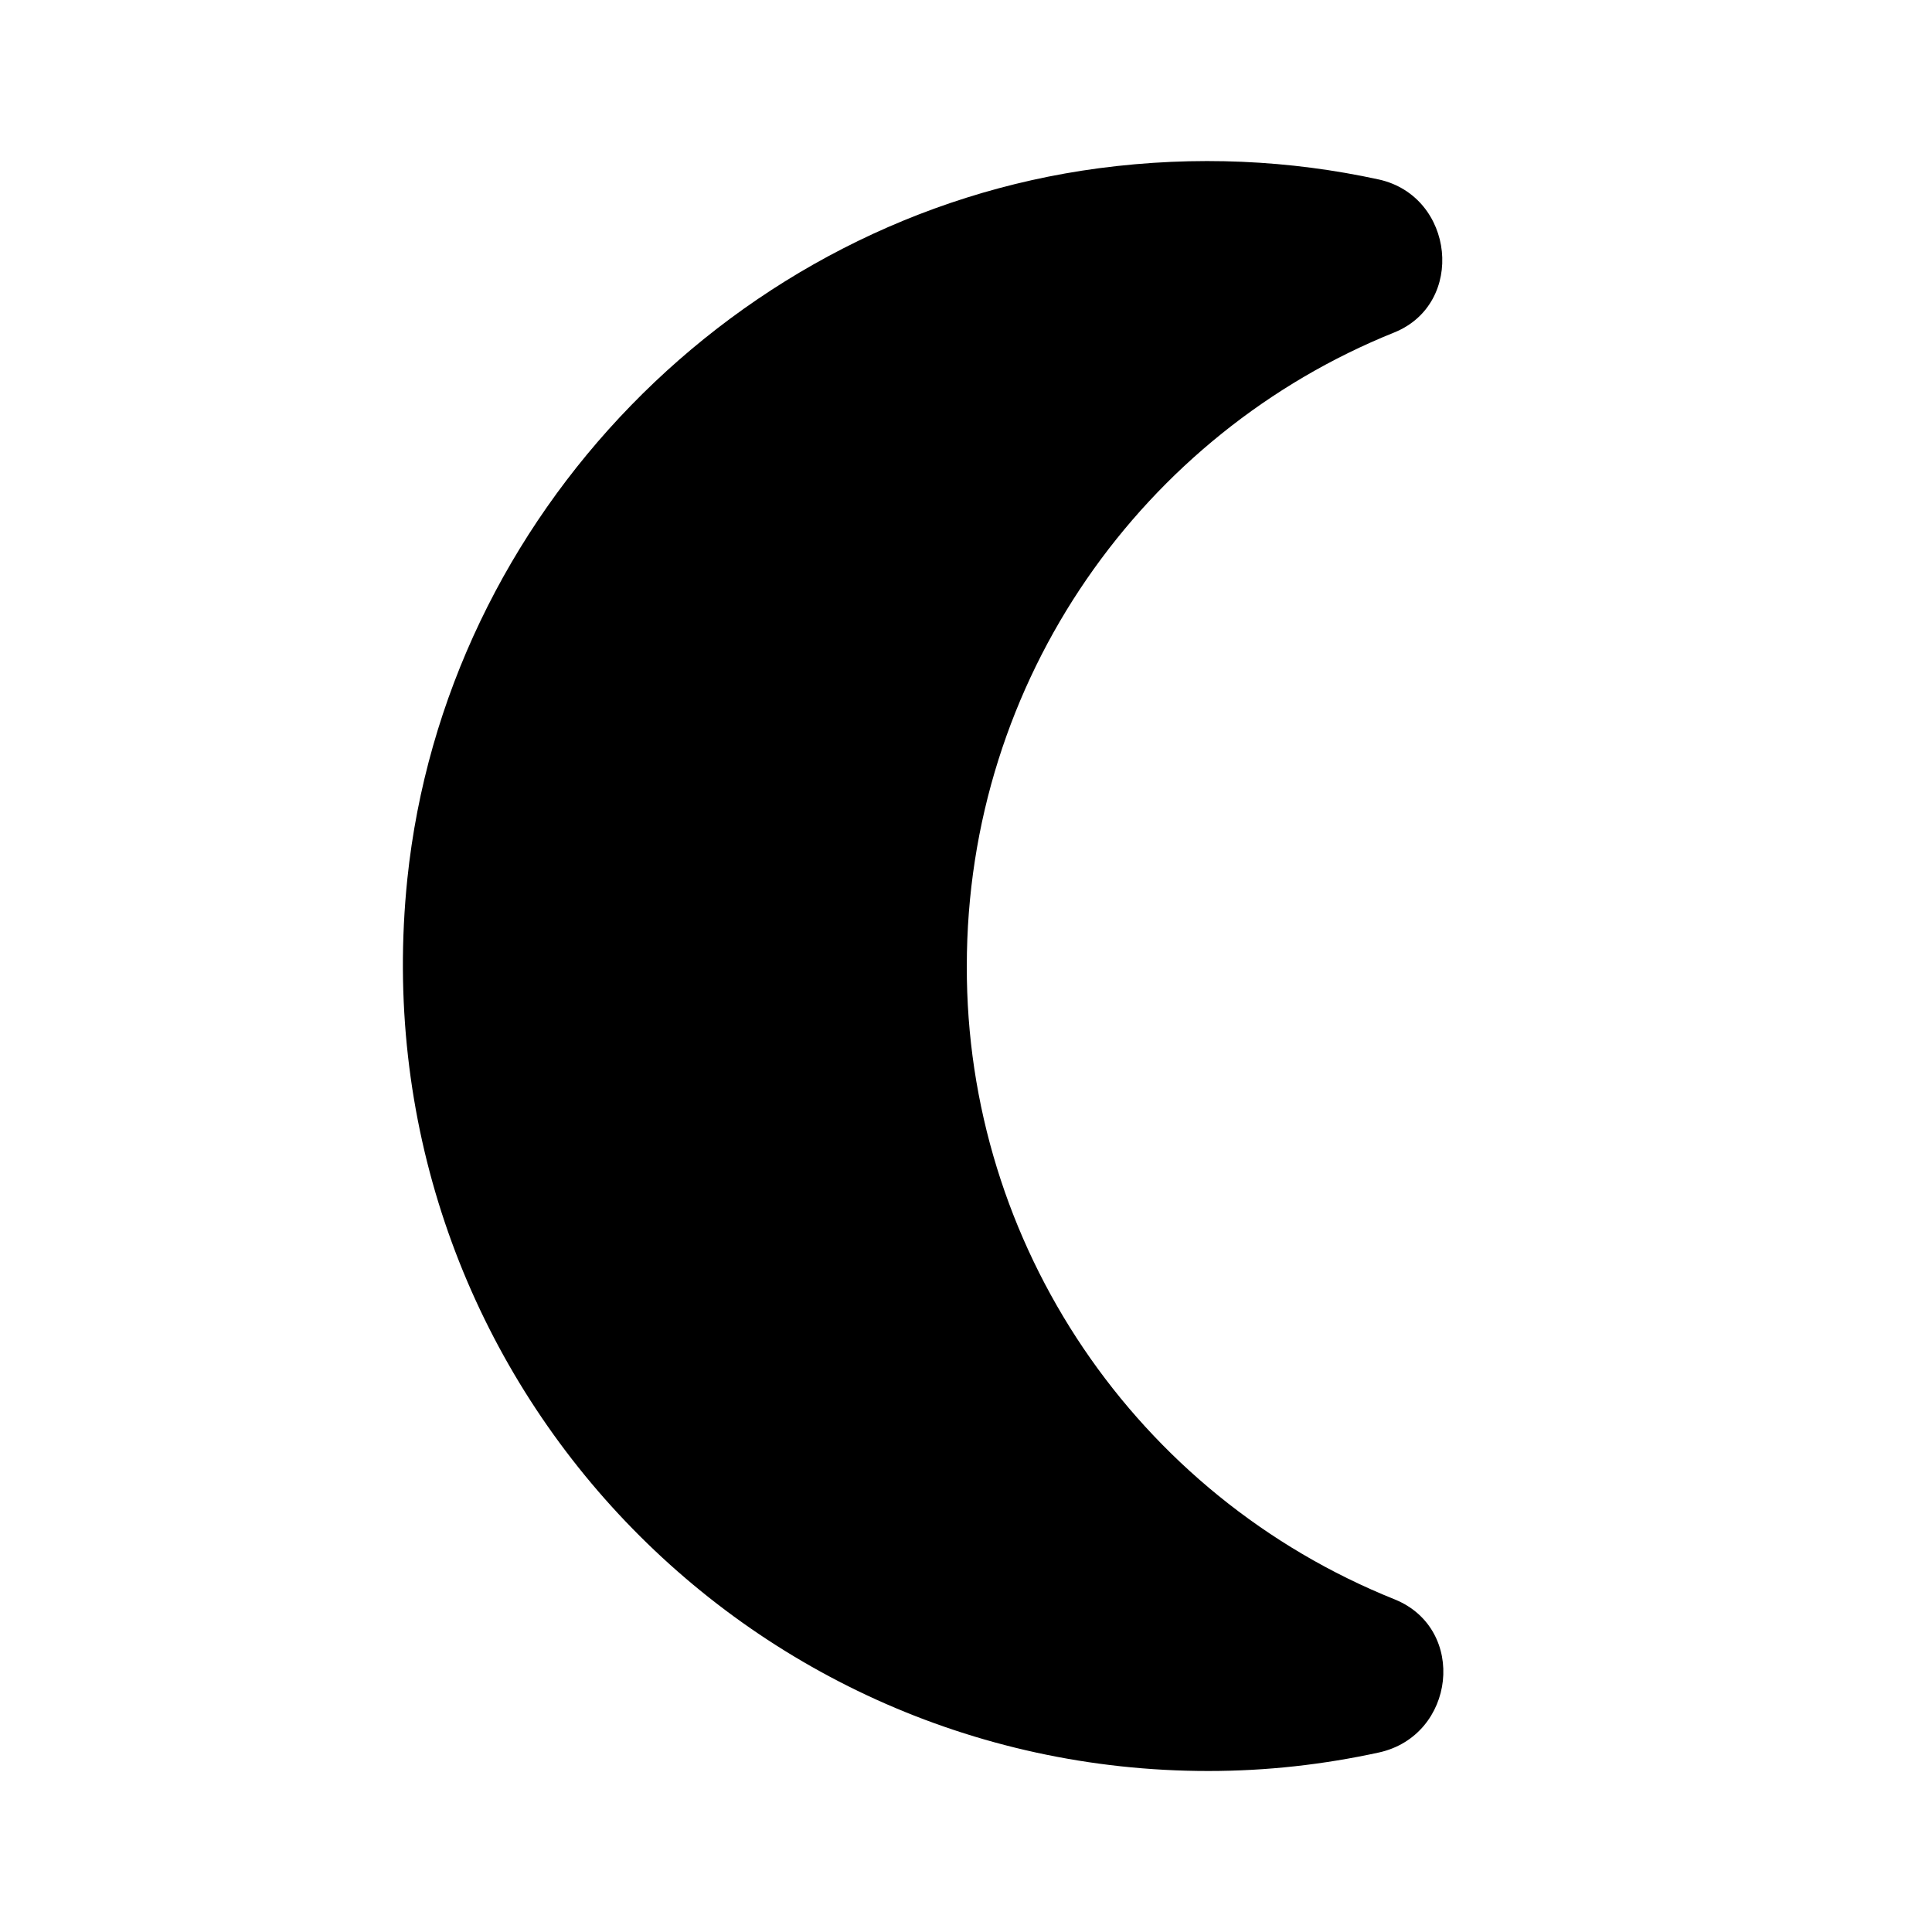
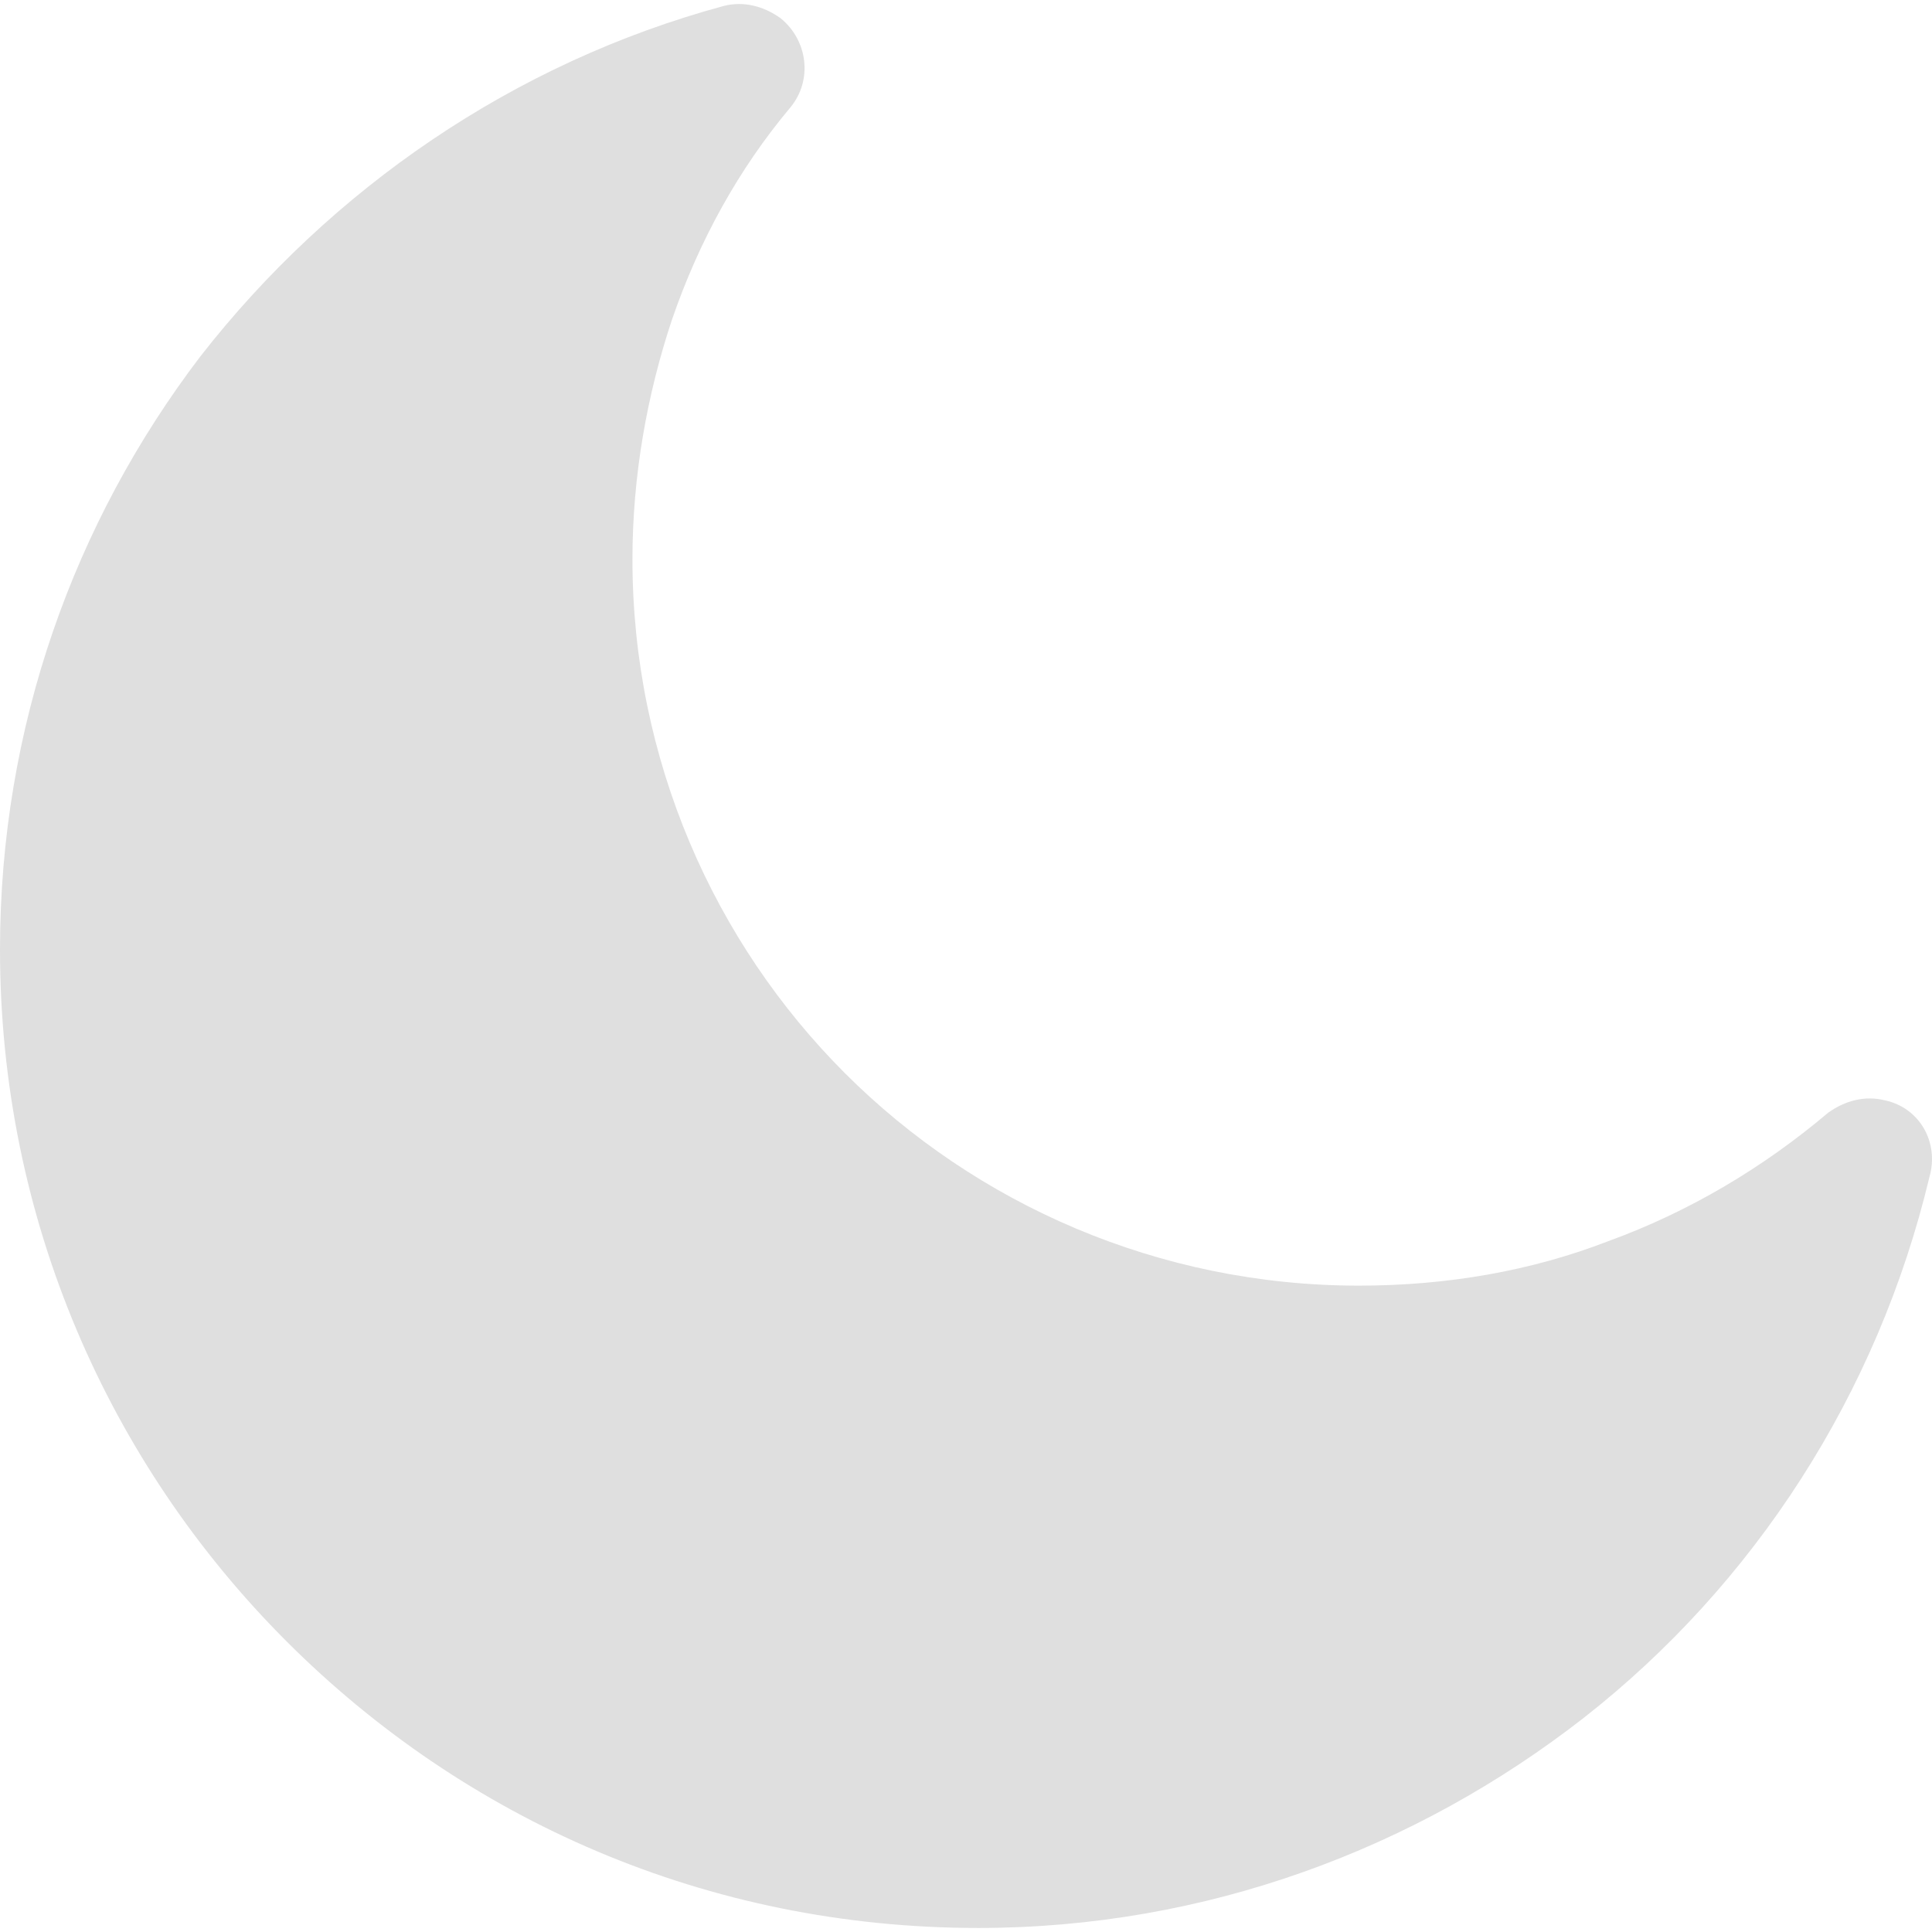
- <svg xmlns="http://www.w3.org/2000/svg" height="24" viewBox="0 0 24 24" width="24">
-   <path d="M12.01 12c0-3.57 2.2-6.62 5.31-7.87.89-.36.75-1.69-.19-1.9-1.1-.24-2.27-.3-3.48-.14-4.51.6-8.12 4.31-8.59 8.83C4.44 16.93 9.13 22 15.01 22c.73 0 1.43-.08 2.12-.23.95-.21 1.1-1.53.2-1.9-3.22-1.29-5.33-4.41-5.32-7.87z" />
+ <svg xmlns="http://www.w3.org/2000/svg" xml:space="preserve" style="enable-background:new 0 0 312.812 312.812;" viewBox="0 0 312.812 312.812" y="0px" x="0px" id="Capa_1" version="1.1">
+   <defs id="defs41" />
+   <g style="fill:#dfdfdf;fill-opacity:1" id="g6">
+     <g style="fill:#dfdfdf;fill-opacity:1" id="g4">
+       <path style="fill:#dfdfdf;fill-opacity:1" id="path2" d="M305.2,178.159c-3.2-0.8-6.4,0-9.2,2c-10.4,8.8-22.4,16-35.6,20.8c-12.4,4.8-26,7.2-40.4,7.2c-32.4,0-62-13.2-83.2-34.4    c-21.2-21.2-34.4-50.8-34.4-83.2c0-13.6,2.4-26.8,6.4-38.8c4.4-12.8,10.8-24.4,19.2-34.4c3.6-4.4,2.8-10.8-1.6-14.4    c-2.8-2-6-2.8-9.2-2c-34,9.2-63.6,29.6-84.8,56.8c-20.4,26.8-32.4,60-32.4,96c0,43.6,17.6,83.2,46.4,112s68,46.4,112,46.4    c36.8,0,70.8-12.8,98-34c27.6-21.6,47.6-52.4,56-87.6C314,184.959,310.8,179.359,305.2,178.159z" />
+     </g>
+   </g>
+   <g id="g8">
+ </g>
+   <g id="g10">
+ </g>
+   <g id="g12">
+ </g>
+   <g id="g14">
+ </g>
+   <g id="g16">
+ </g>
+   <g id="g18">
+ </g>
+   <g id="g20">
+ </g>
+   <g id="g22">
+ </g>
+   <g id="g24">
+ </g>
+   <g id="g26">
+ </g>
+   <g id="g28">
+ </g>
+   <g id="g30">
+ </g>
+   <g id="g32">
+ </g>
+   <g id="g34">
+ </g>
+   <g id="g36">
+ </g>
</svg>
